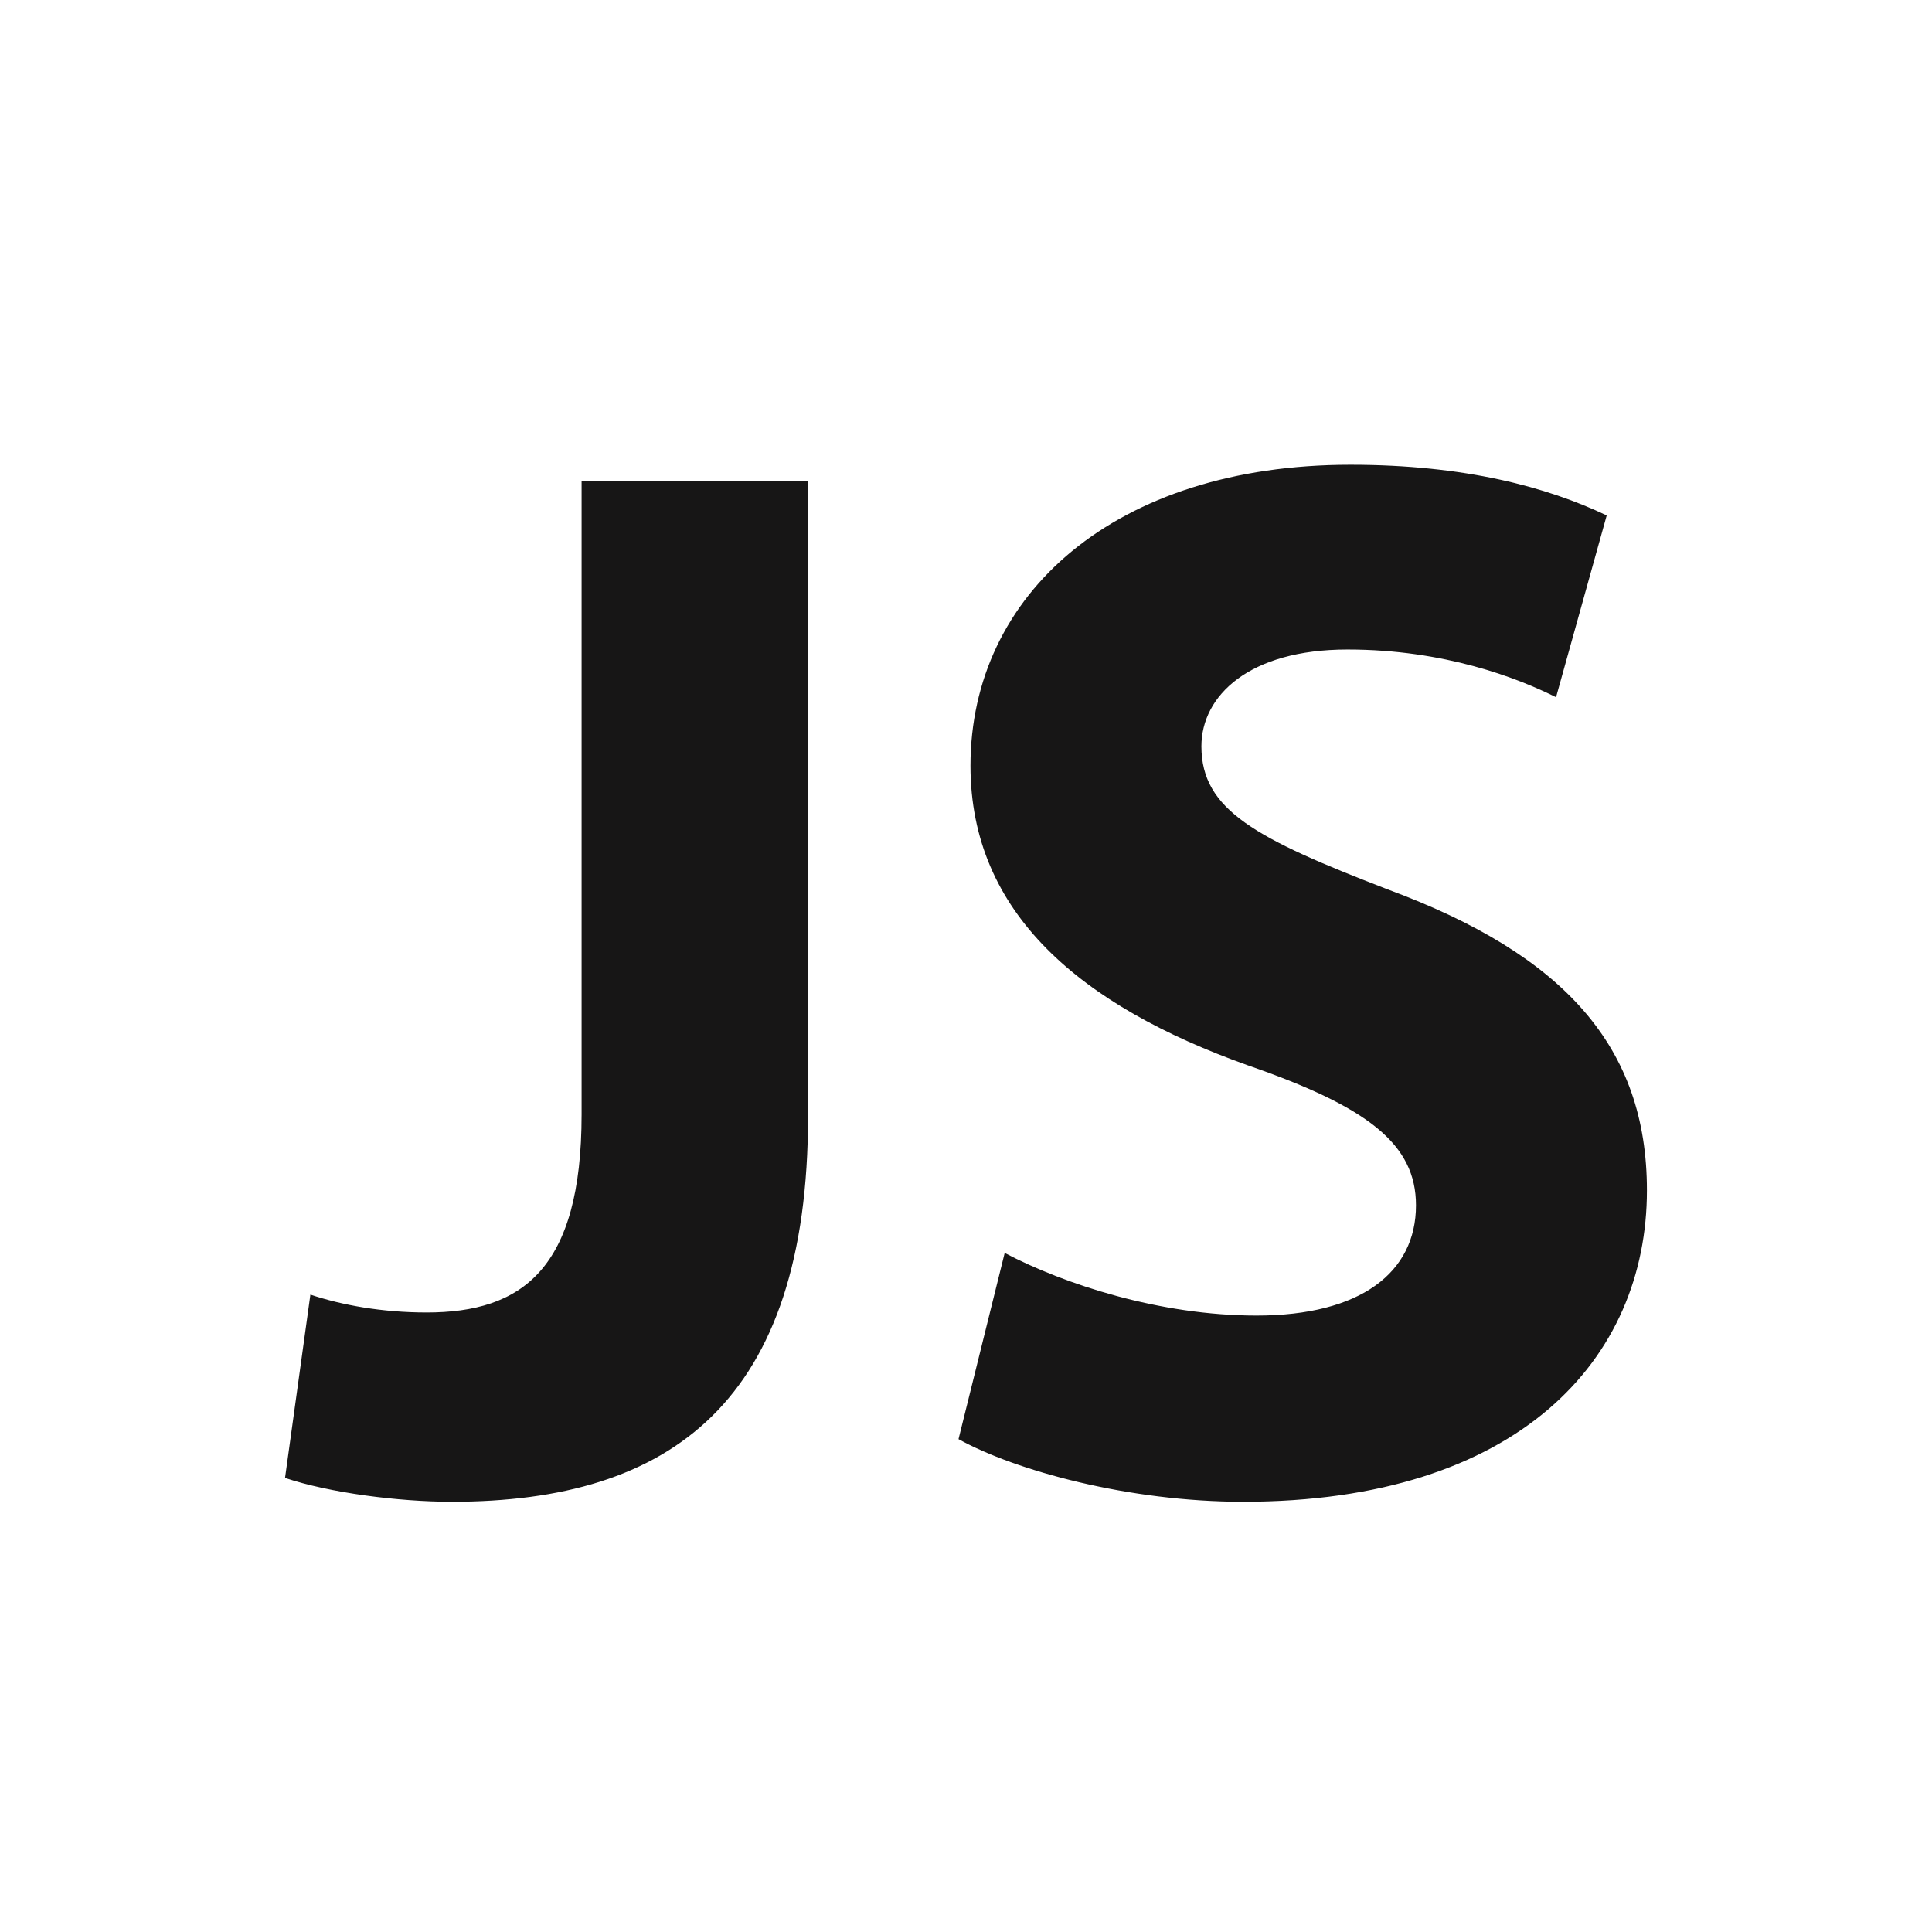
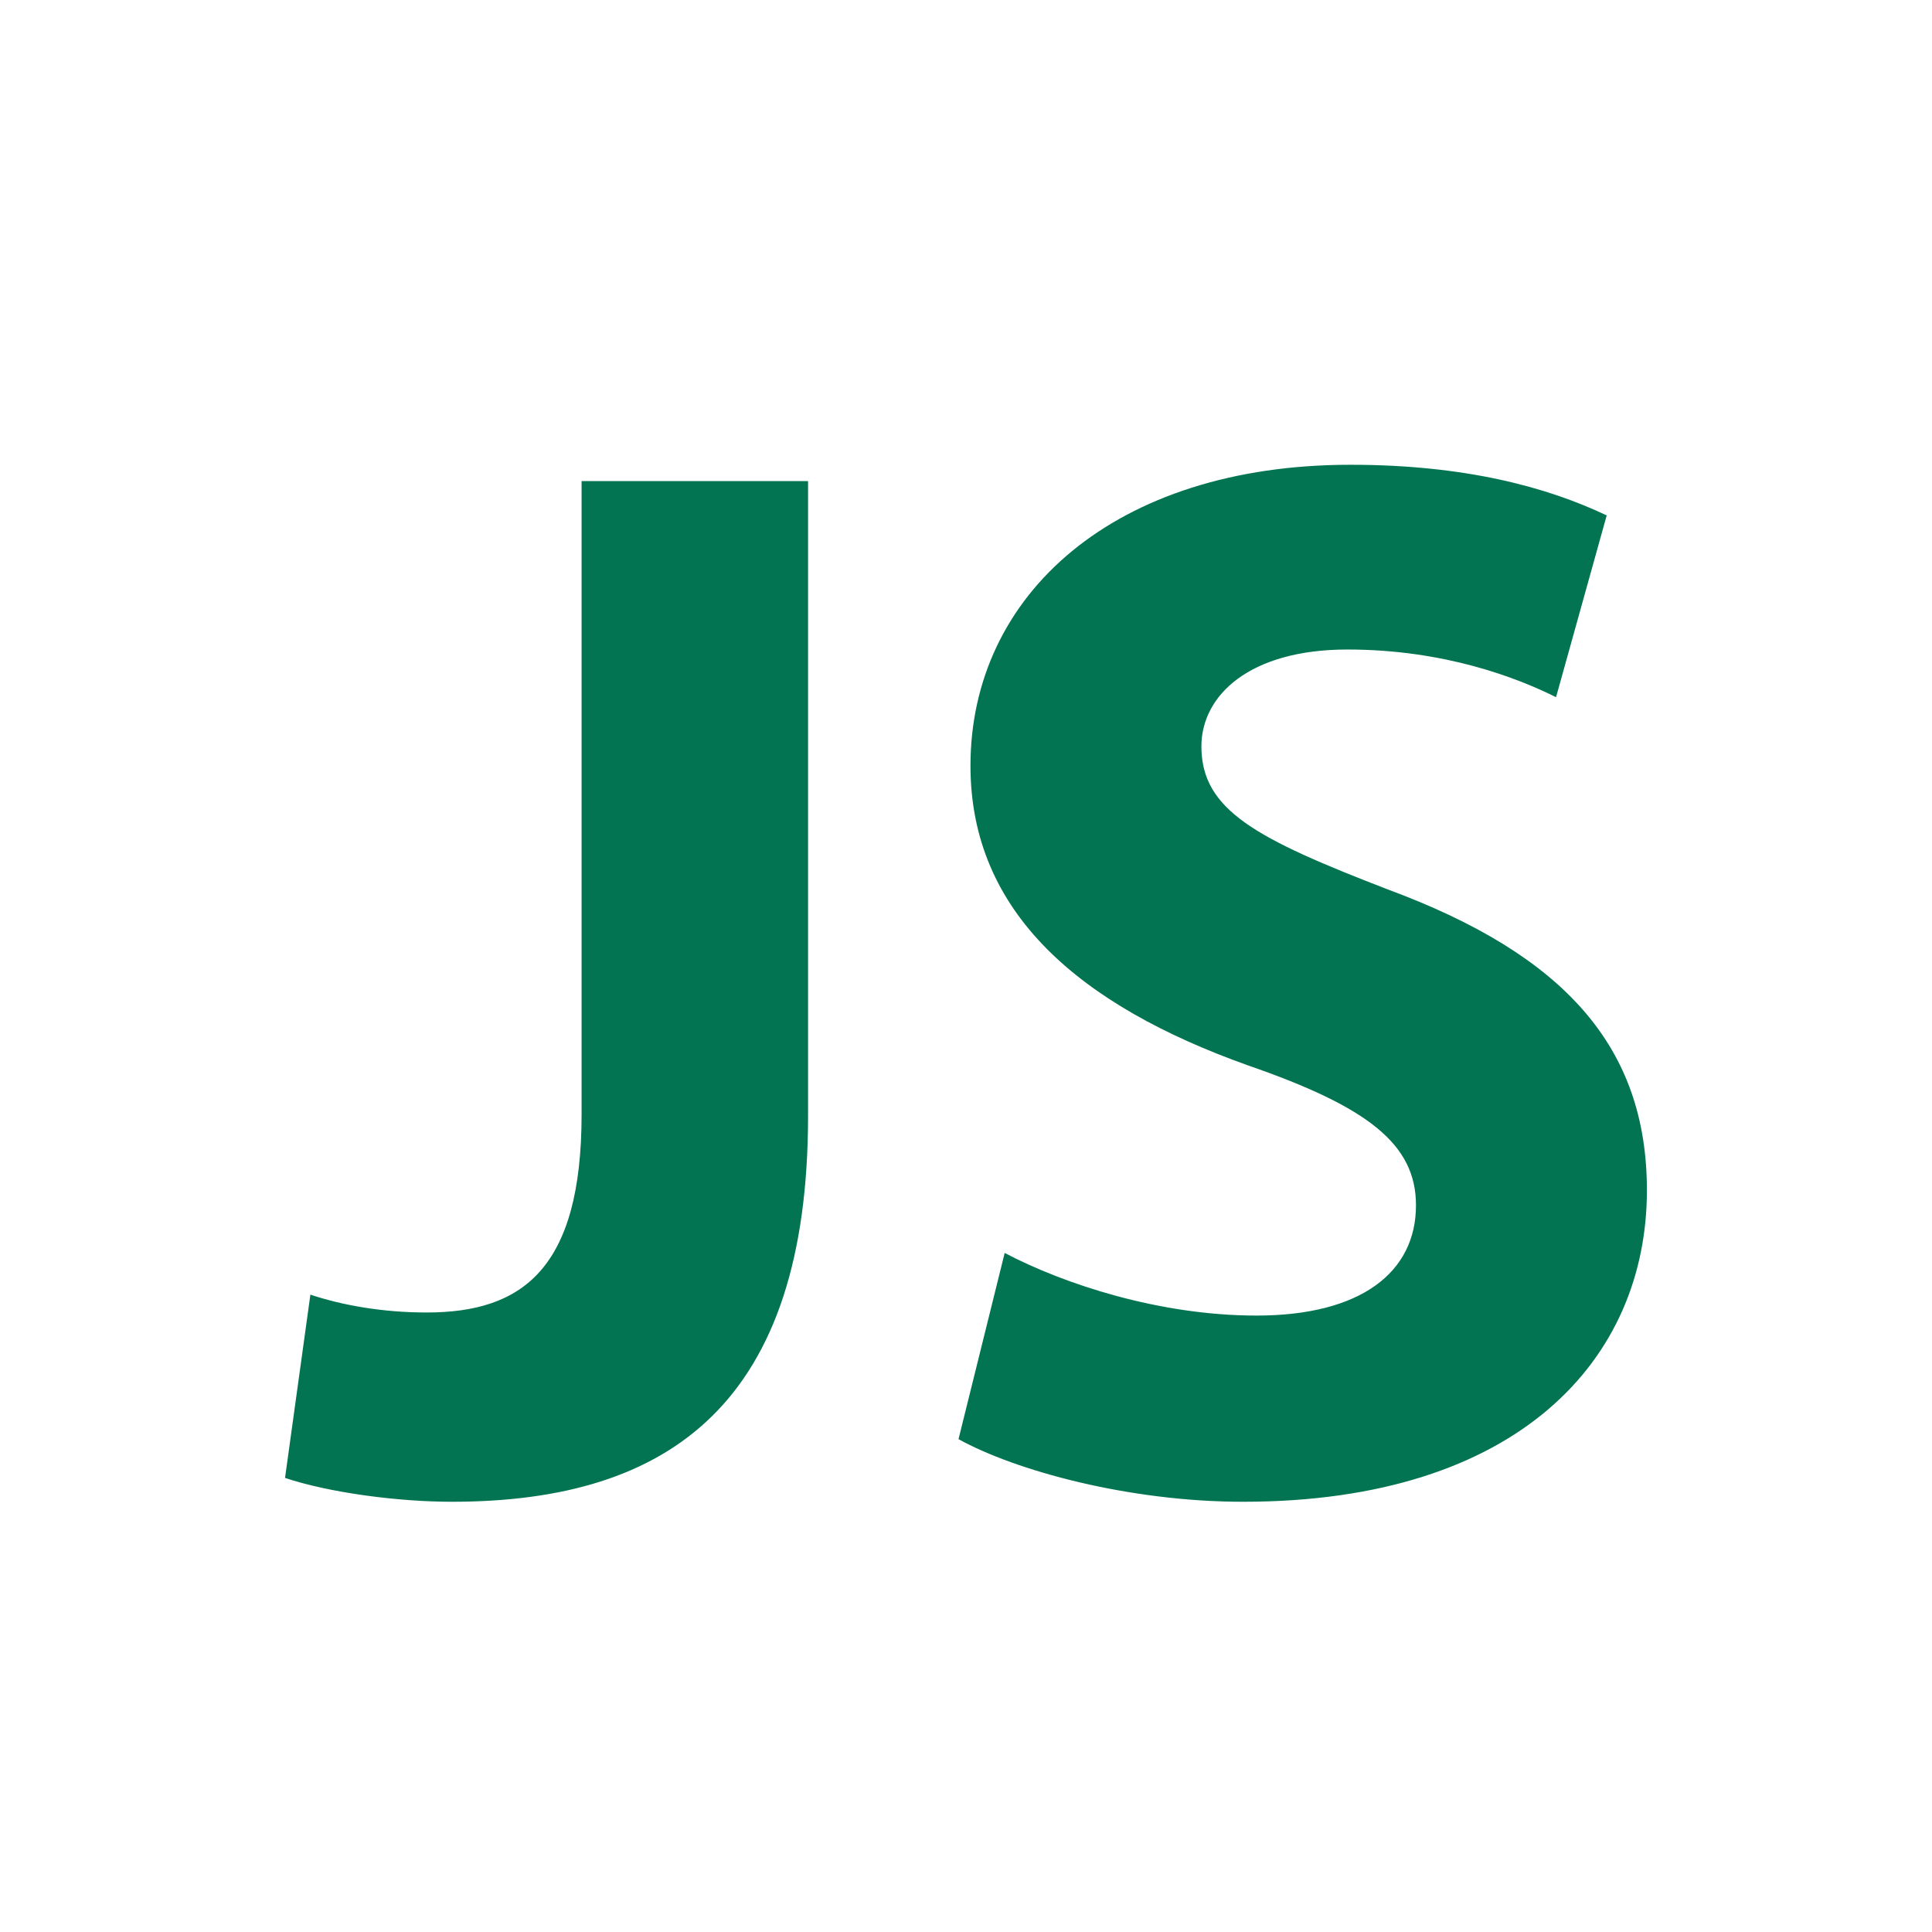
<svg xmlns="http://www.w3.org/2000/svg" width="800px" height="800px" viewBox="0 0 32 32" version="1.1">
-   <path fill="#171616" d="M9.633 7.968h3.751v10.514c0 4.738-2.271 6.392-5.899 6.392-0.888 0-2.024-0.148-2.764-0.395l0.42-3.036c0.518 0.173 1.185 0.296 1.925 0.296 1.58 0 2.567-0.716 2.567-3.282v-10.489zM16.641 20.753c0.987 0.518 2.567 1.037 4.171 1.037 1.728 0 2.641-0.716 2.641-1.826 0-1.012-0.79-1.629-2.789-2.32-2.764-0.987-4.59-2.517-4.59-4.961 0-2.838 2.394-4.985 6.293-4.985 1.9 0 3.258 0.37 4.245 0.839l-0.839 3.011c-0.642-0.321-1.851-0.79-3.455-0.79-1.629 0-2.419 0.765-2.419 1.604 0 1.061 0.913 1.53 3.085 2.369 2.937 1.086 4.294 2.616 4.294 4.985 0 2.789-2.122 5.158-6.688 5.158-1.9 0-3.776-0.518-4.714-1.037l0.765-3.085z" />
+   <path fill="#027451" d="M9.633 7.968h3.751v10.514c0 4.738-2.271 6.392-5.899 6.392-0.888 0-2.024-0.148-2.764-0.395l0.42-3.036c0.518 0.173 1.185 0.296 1.925 0.296 1.58 0 2.567-0.716 2.567-3.282v-10.489zM16.641 20.753c0.987 0.518 2.567 1.037 4.171 1.037 1.728 0 2.641-0.716 2.641-1.826 0-1.012-0.79-1.629-2.789-2.32-2.764-0.987-4.59-2.517-4.59-4.961 0-2.838 2.394-4.985 6.293-4.985 1.9 0 3.258 0.37 4.245 0.839l-0.839 3.011c-0.642-0.321-1.851-0.79-3.455-0.79-1.629 0-2.419 0.765-2.419 1.604 0 1.061 0.913 1.53 3.085 2.369 2.937 1.086 4.294 2.616 4.294 4.985 0 2.789-2.122 5.158-6.688 5.158-1.9 0-3.776-0.518-4.714-1.037l0.765-3.085z" />
</svg>
